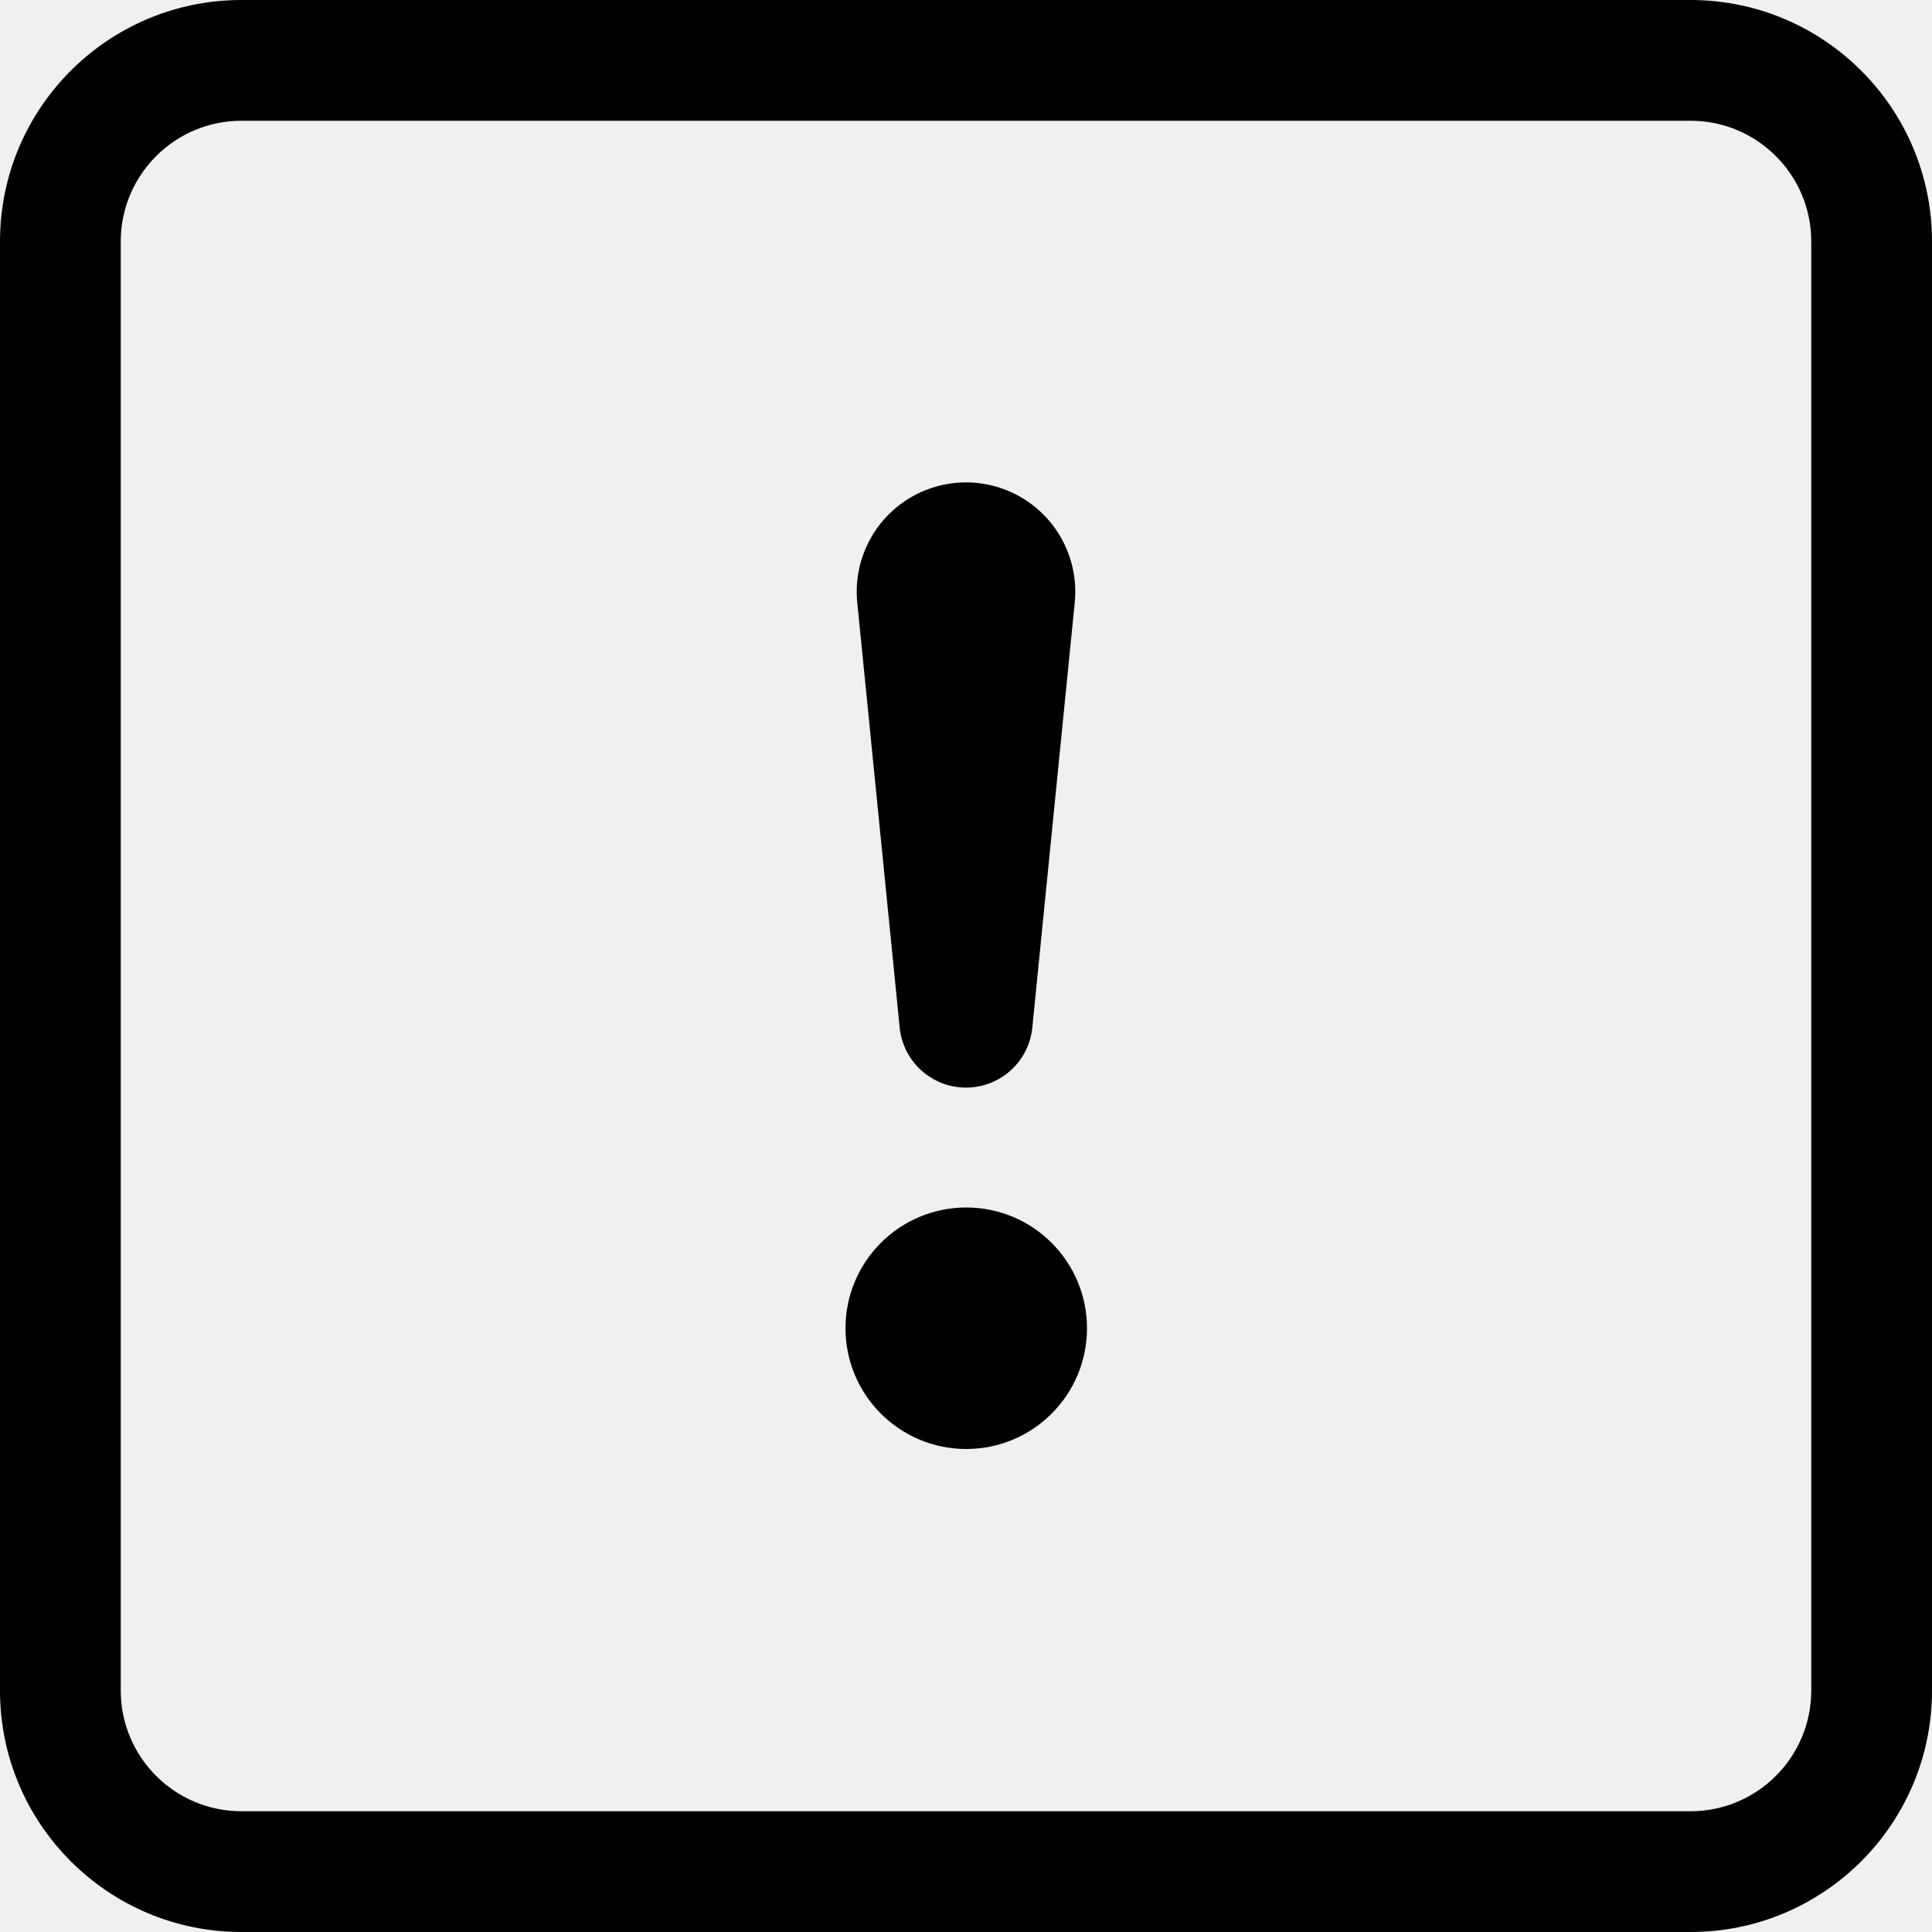
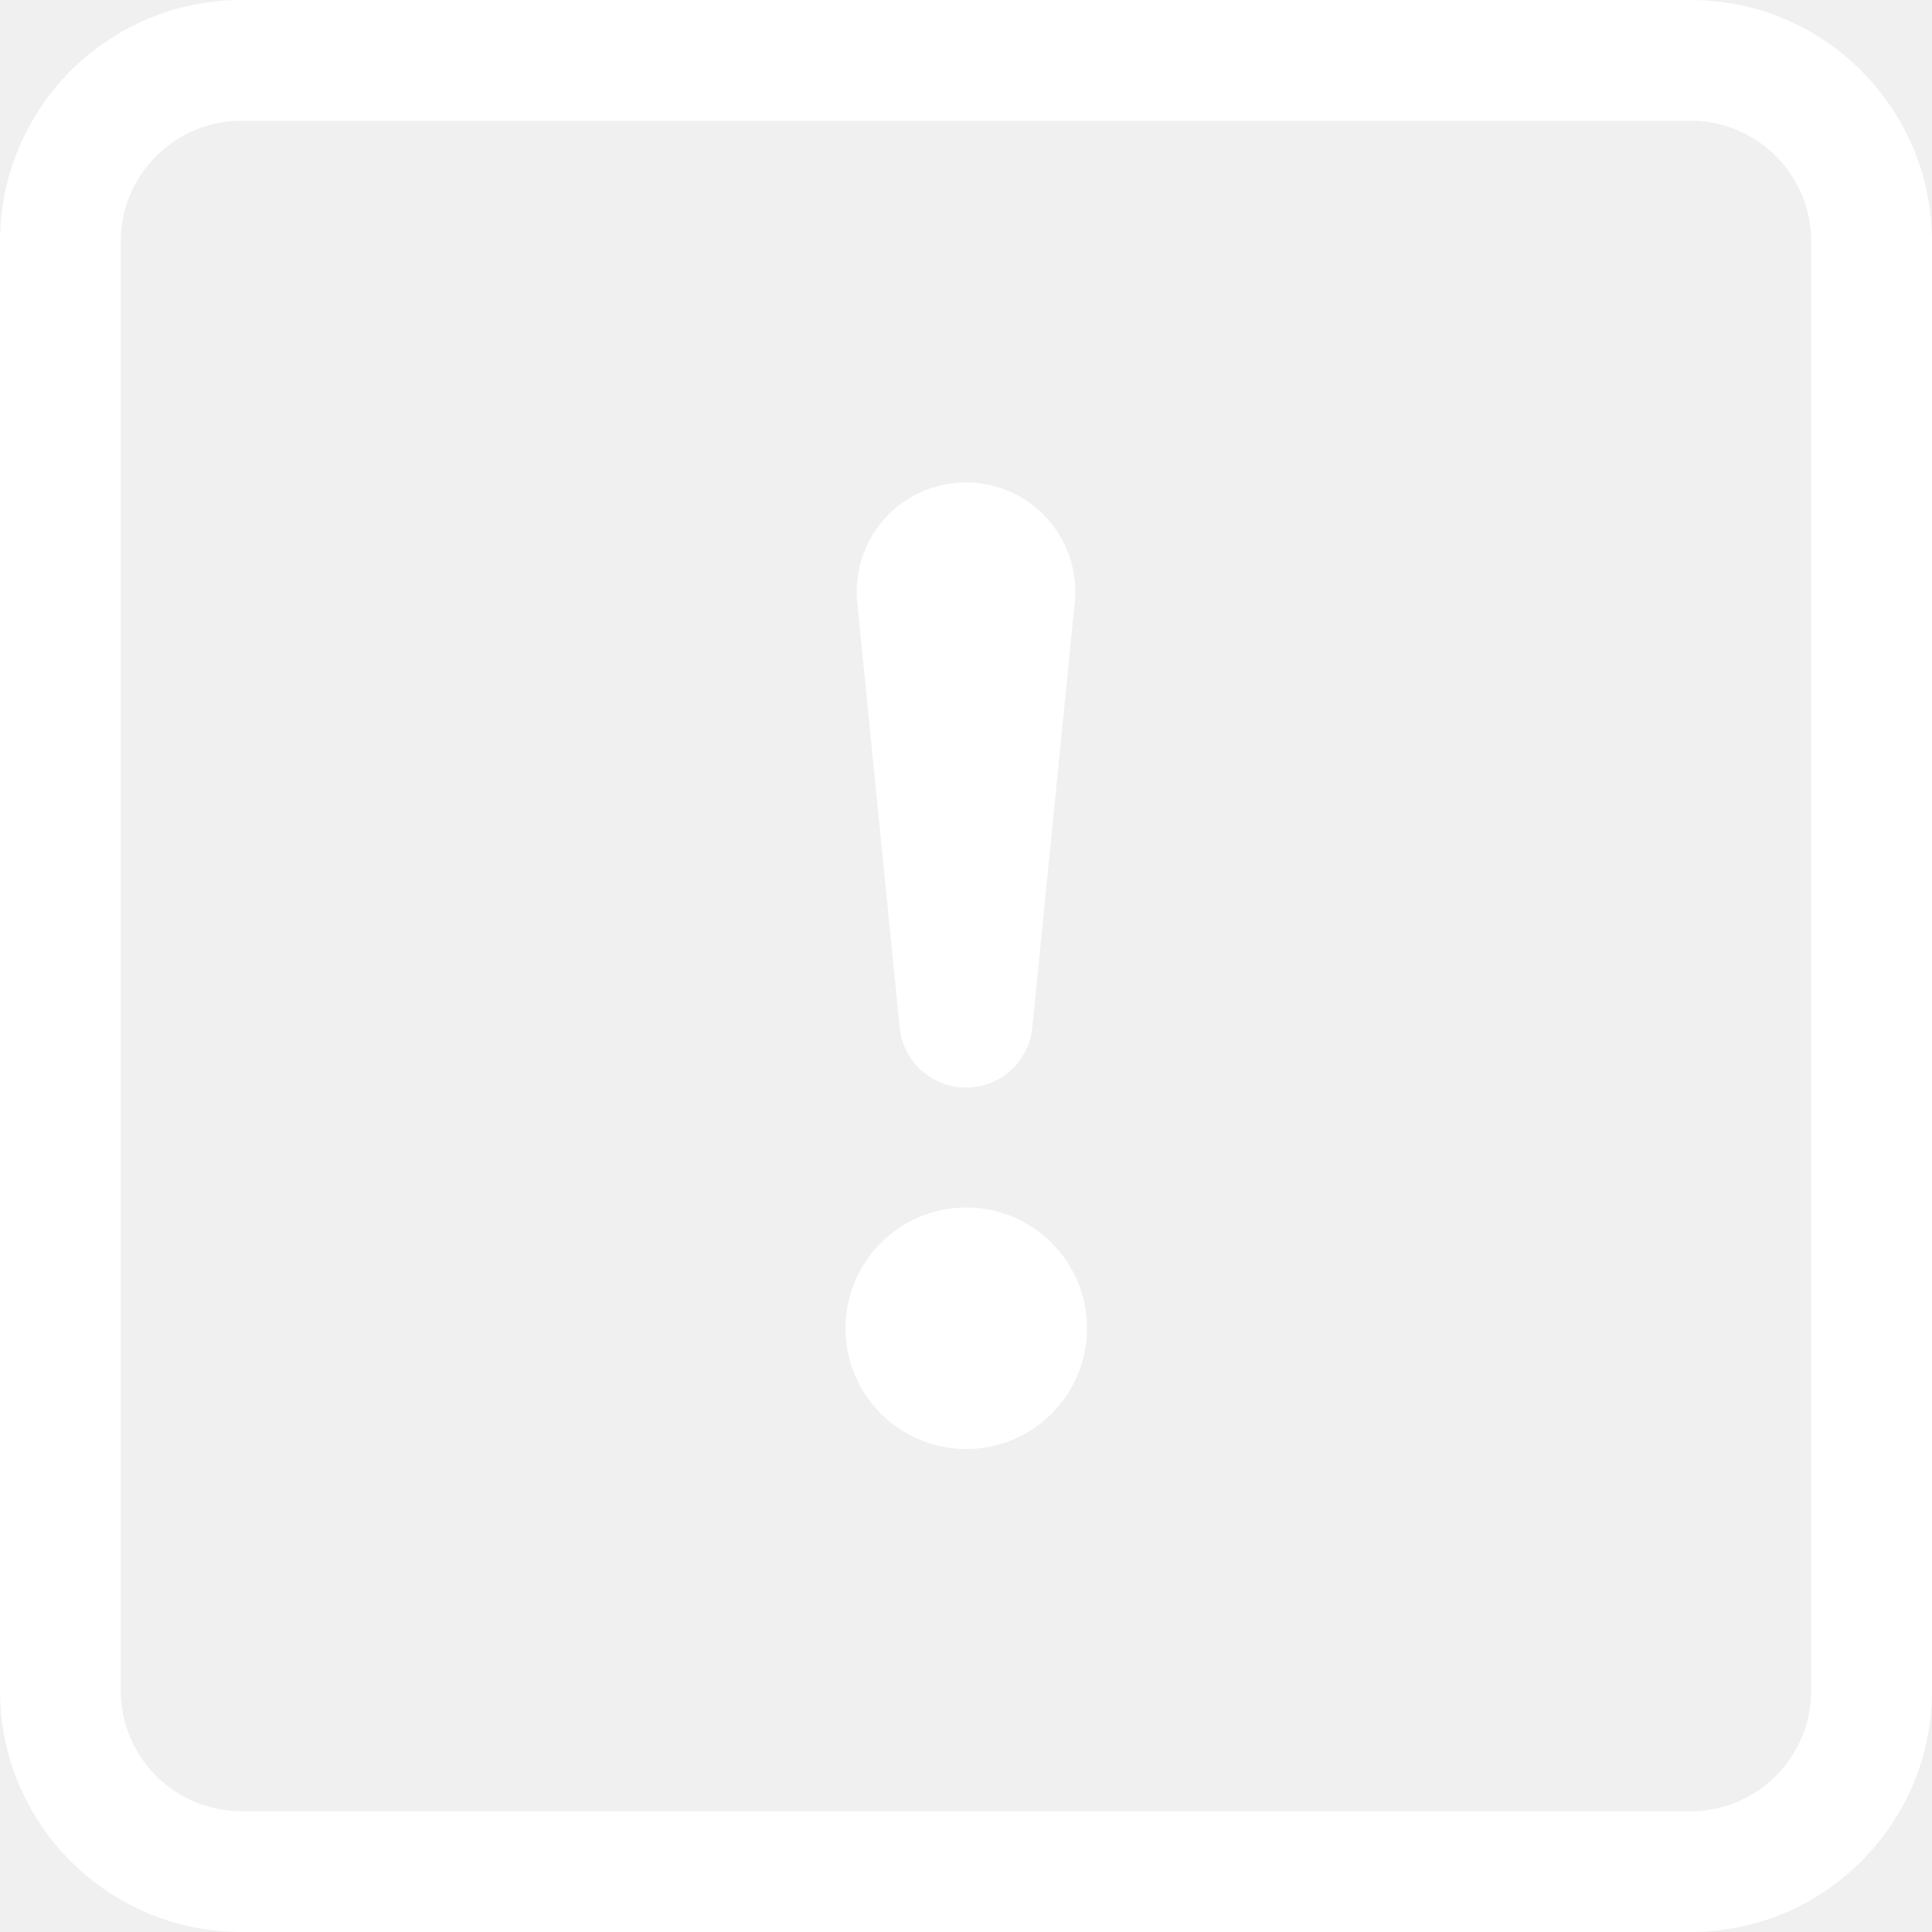
- <svg xmlns="http://www.w3.org/2000/svg" width="24" height="24" fill="currentColor" class="bi bi-exclamation-square" viewBox="0 0 16 16">
+ <svg xmlns="http://www.w3.org/2000/svg" width="24" height="24" fill="white" class="bi bi-exclamation-square" viewBox="0 0 16 16">
  <path d="M14 1a1 1 0 0 1 1 1v12a1 1 0 0 1-1 1H2a1 1 0 0 1-1-1V2a1 1 0 0 1 1-1h12zM2 0a2 2 0 0 0-2 2v12a2 2 0 0 0 2 2h12a2 2 0 0 0 2-2V2a2 2 0 0 0-2-2H2z" />
  <path d="M7.002 11a1 1 0 1 1 2 0 1 1 0 0 1-2 0zM7.1 4.995a.905.905 0 1 1 1.8 0l-.35 3.507a.552.552 0 0 1-1.1 0L7.1 4.995z" />
</svg>
